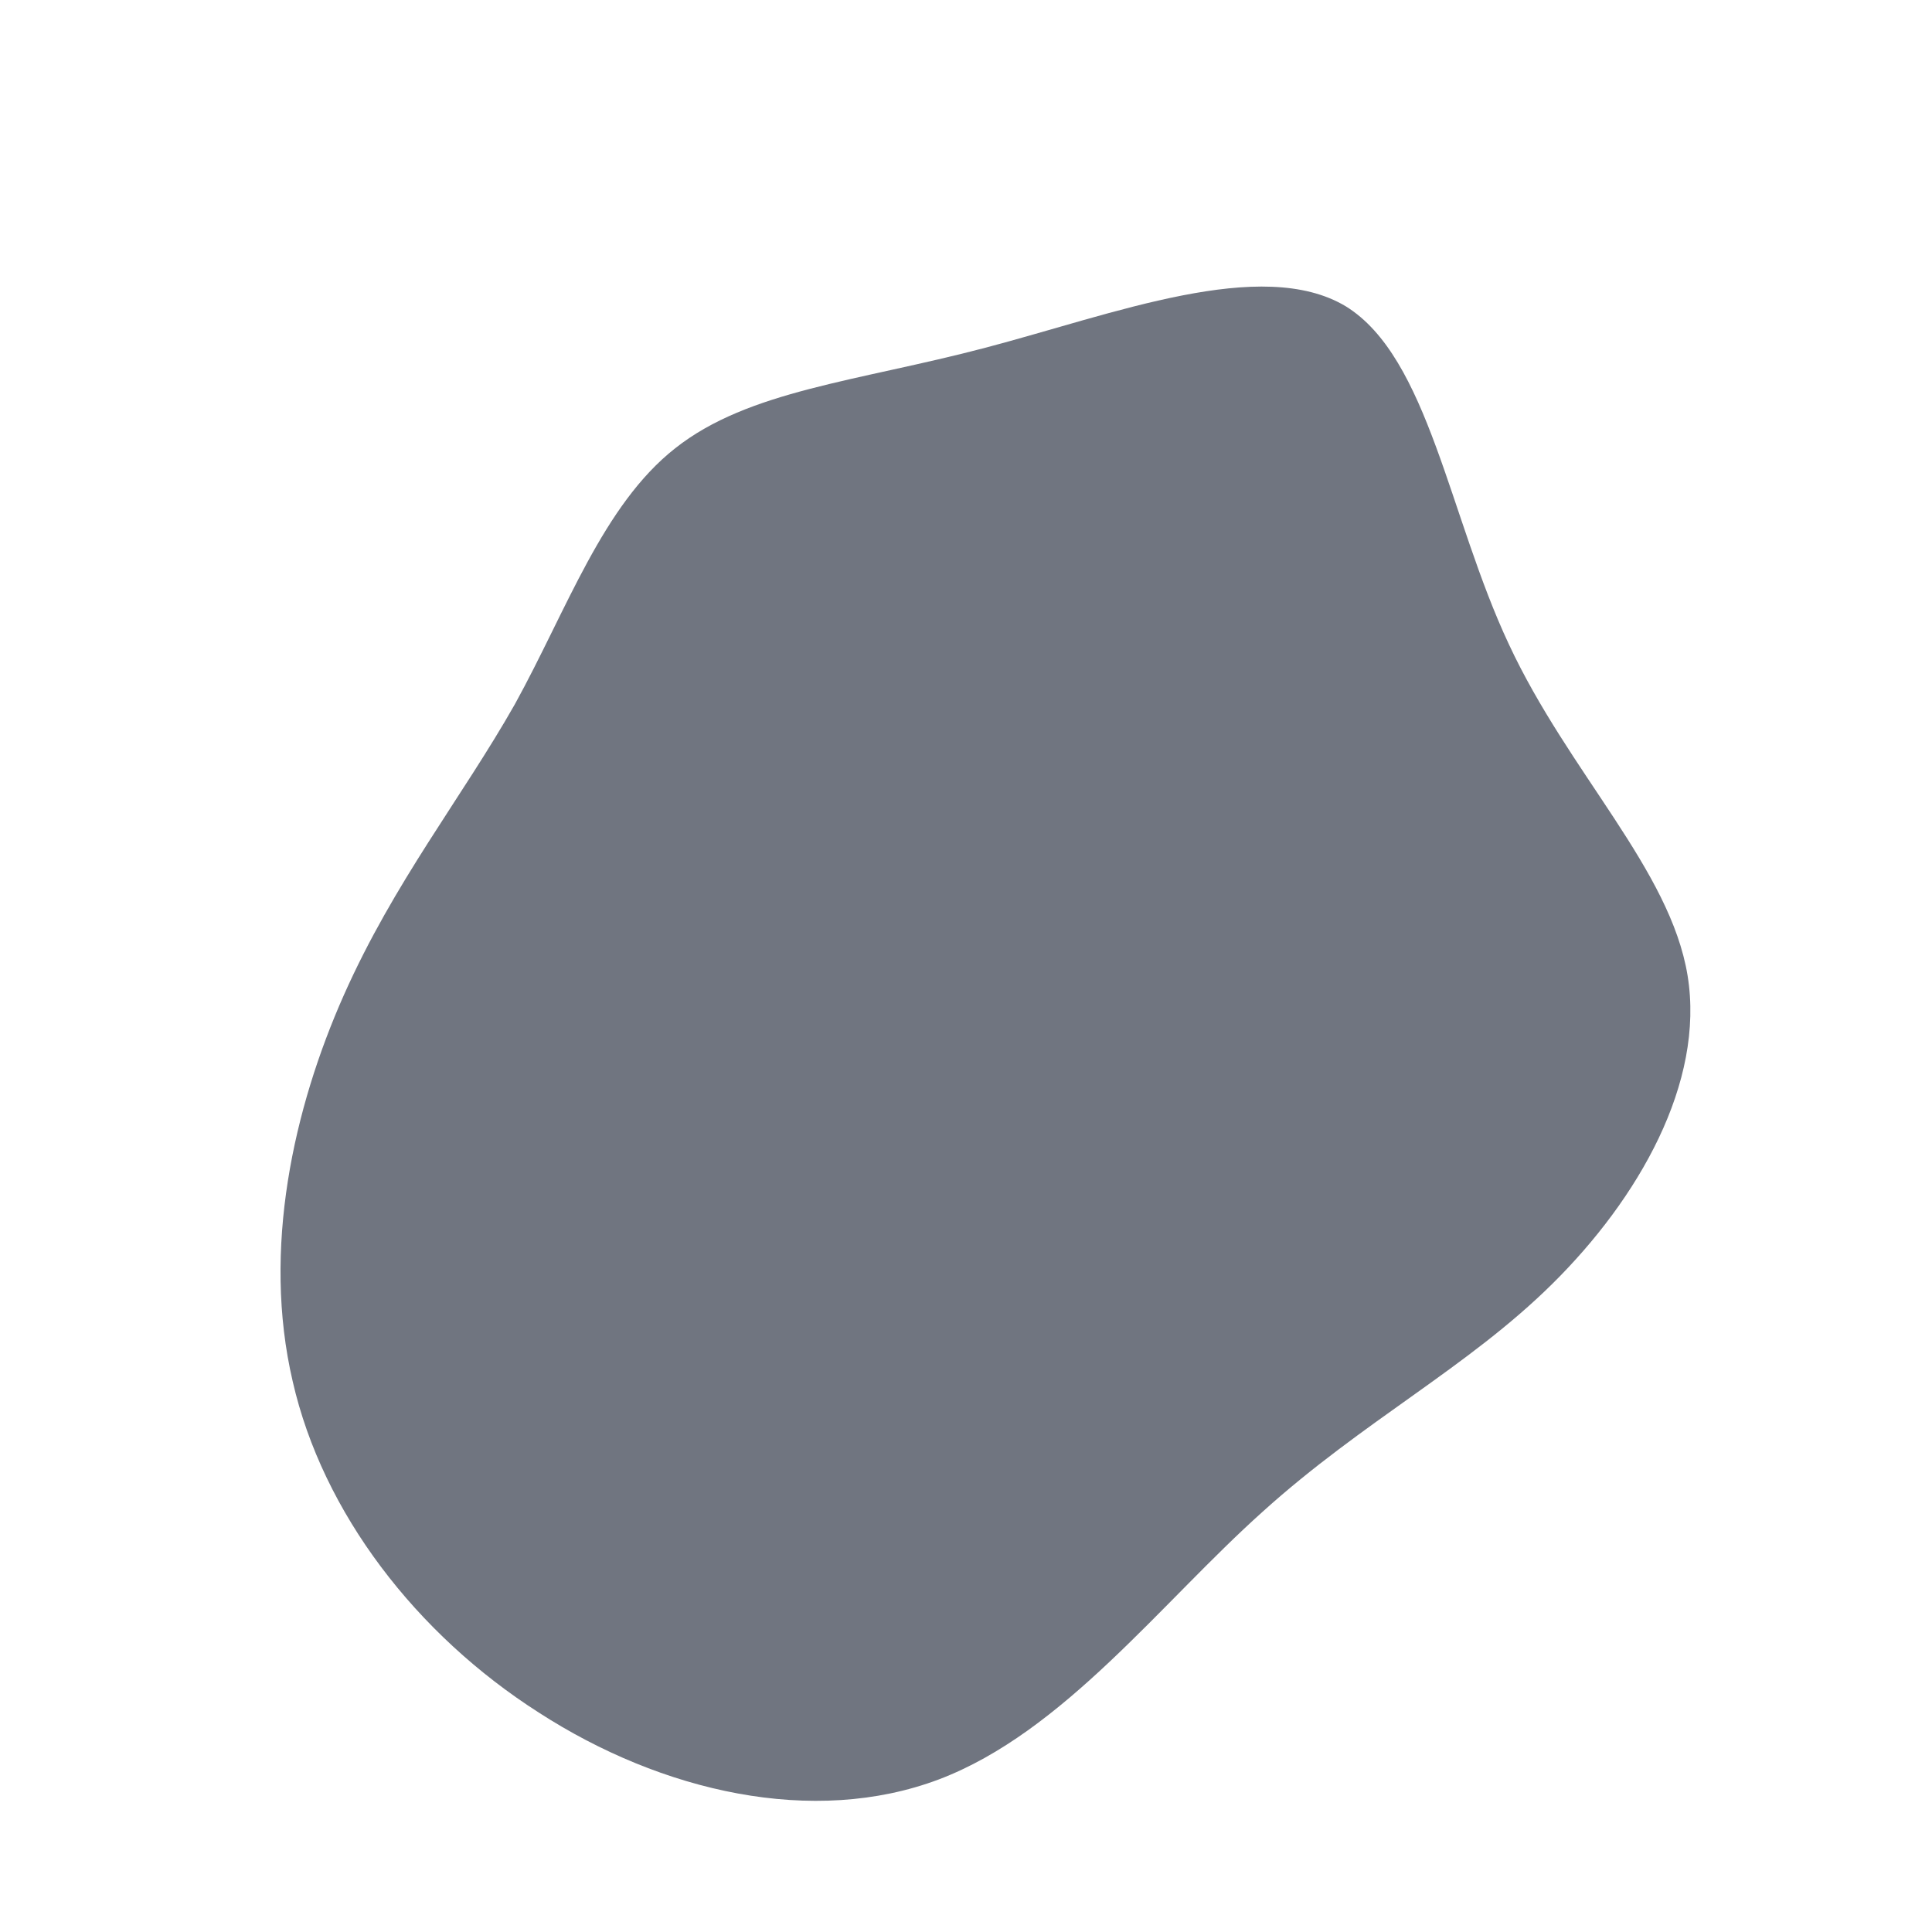
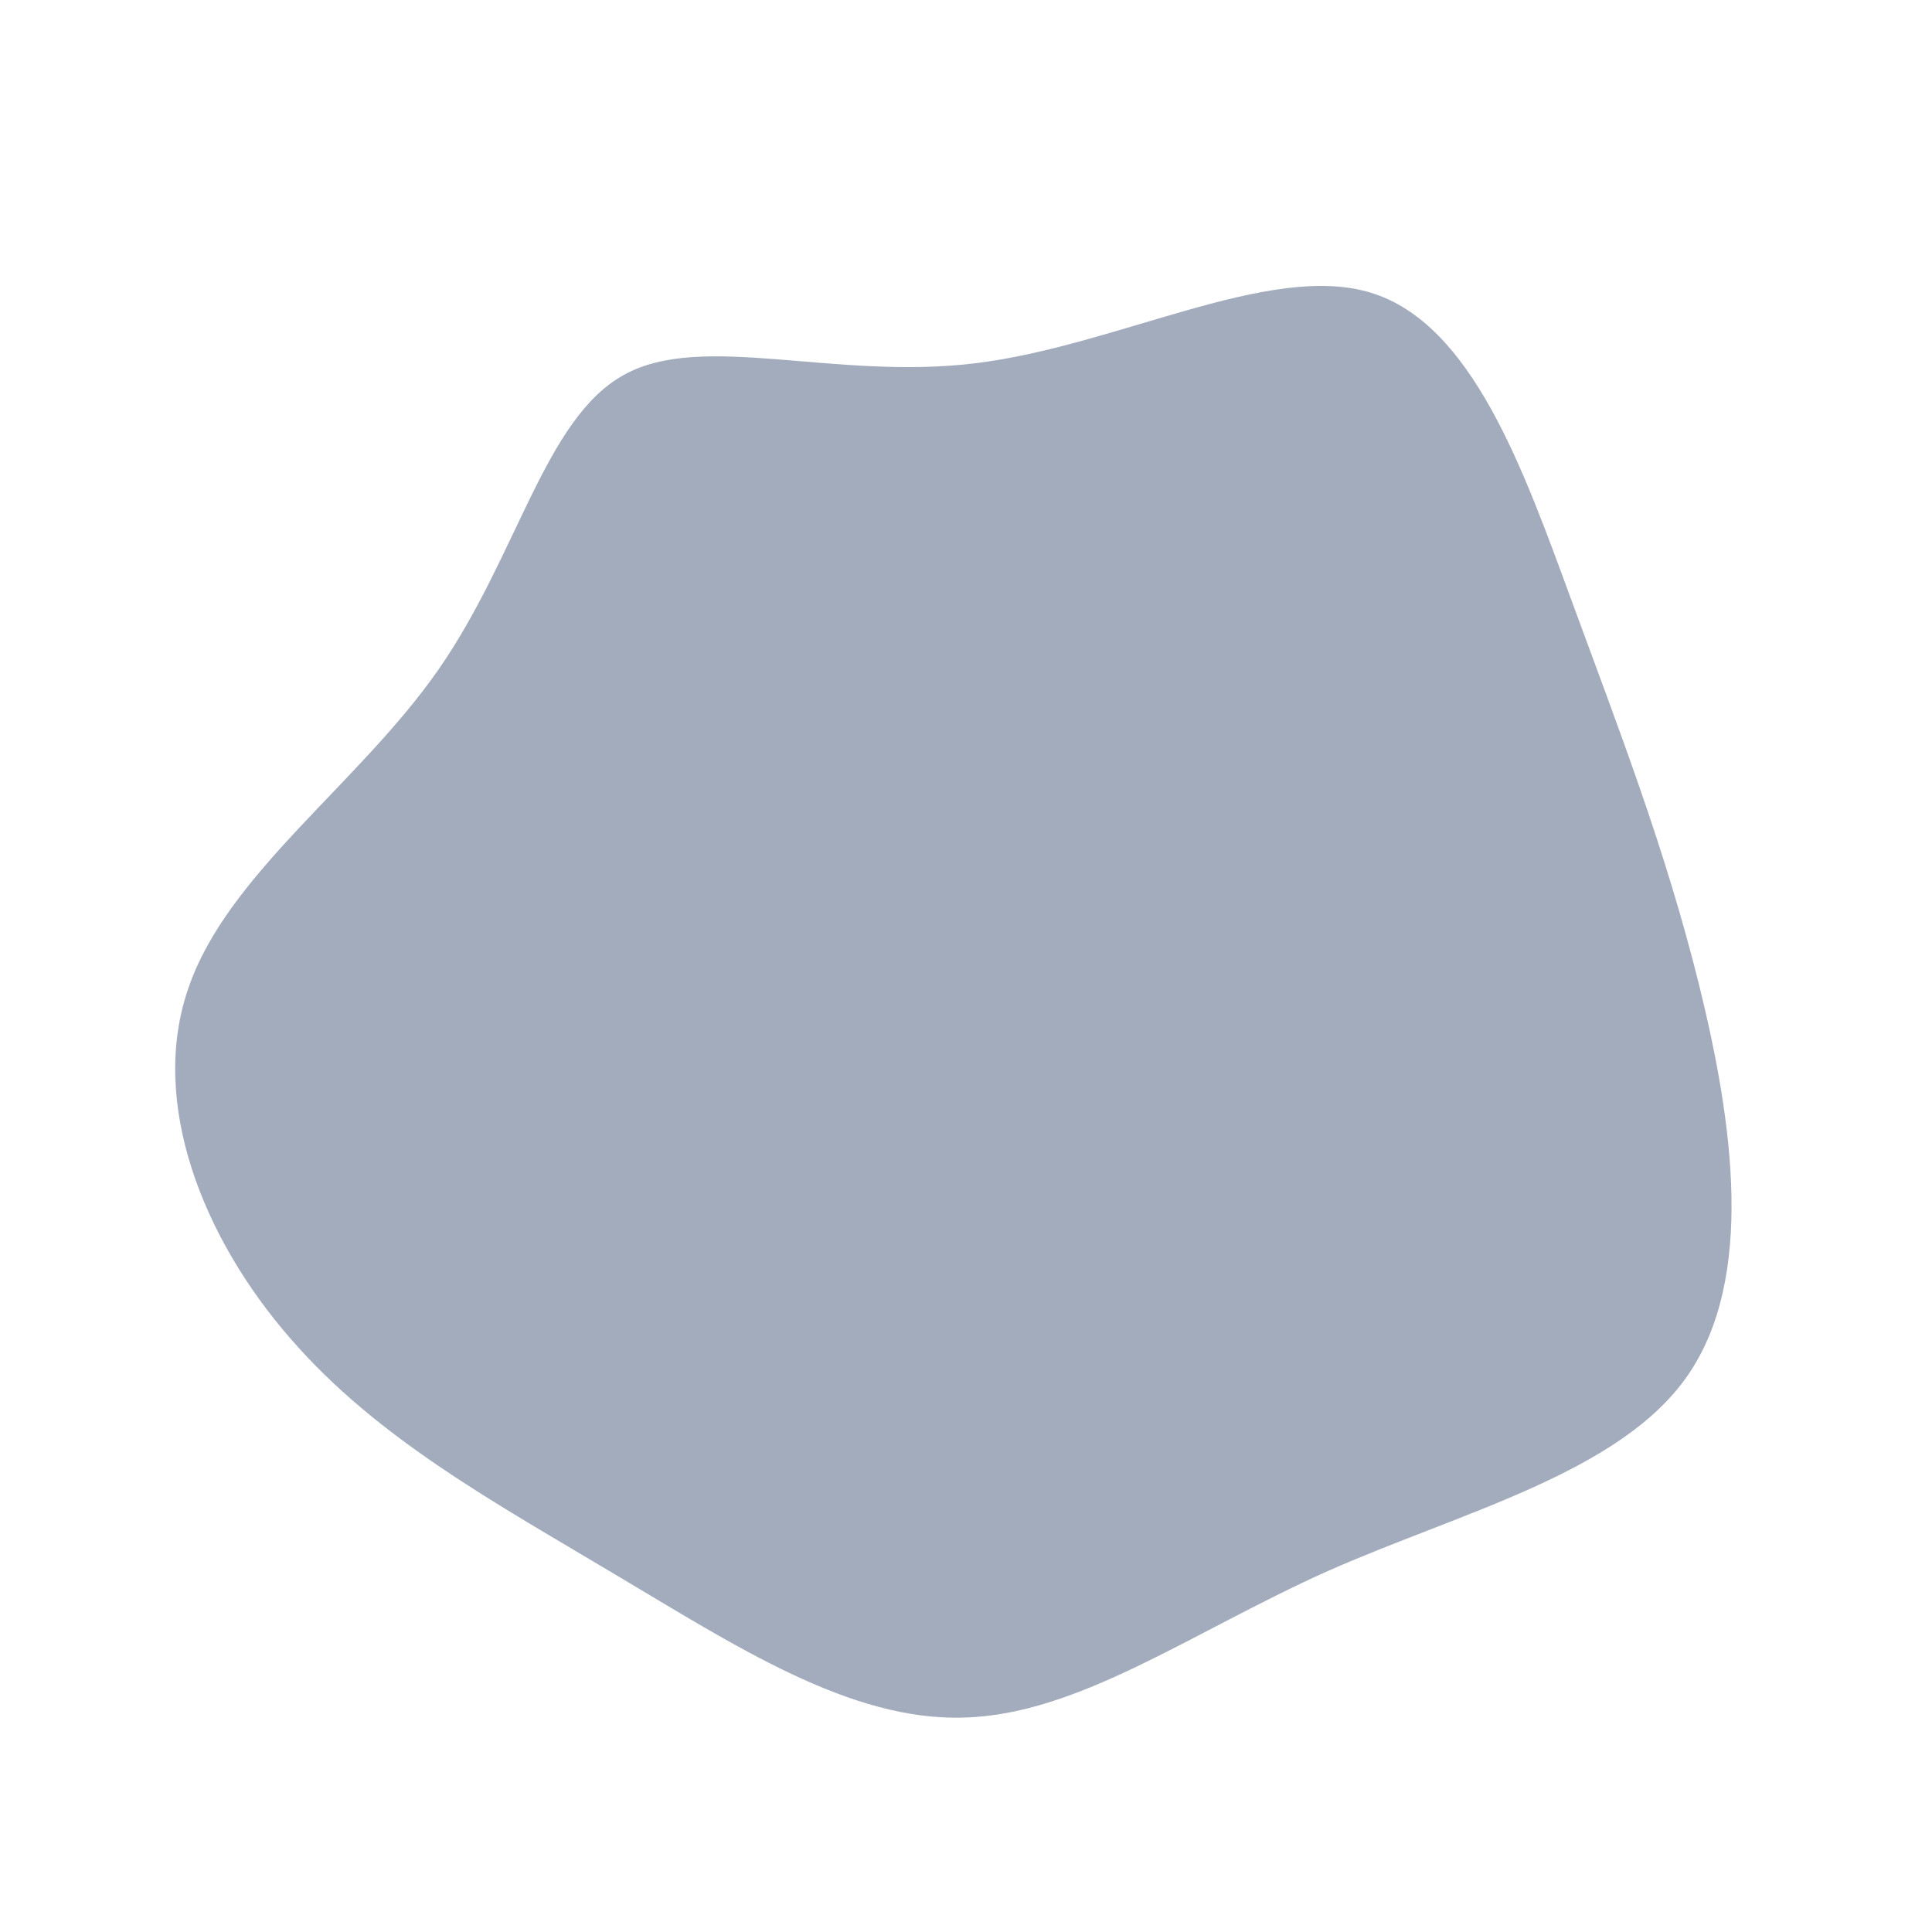
<svg xmlns="http://www.w3.org/2000/svg" viewBox="0 0 200 200">
-   <path fill="#707580" d="M39.3,-68.3C47.9,-63,50,-46.5,56.2,-33.3C62.4,-20,72.9,-10,74.7,1C76.5,12.1,69.6,24.1,60.7,32.9C51.9,41.6,41.1,47.1,30.7,56.5C20.2,65.9,10.1,79.3,-2.8,84.2C-15.8,89.1,-31.5,85.5,-44.2,77.3C-56.9,69.2,-66.6,56.6,-69.7,43C-72.9,29.3,-69.6,14.7,-64.4,3C-59.2,-8.7,-52.2,-17.4,-46.7,-27.1C-41.3,-36.9,-37.6,-47.7,-30.1,-53.6C-22.5,-59.6,-11.3,-60.5,2,-64C15.3,-67.5,30.6,-73.5,39.3,-68.3Z" transform="translate(100 100)" />
+   <path fill="#A3ACBD" d="M41.9,-69.7C52.4,-66.5,57.7,-51.4,62.7,-37.8C67.7,-24.2,72.4,-12.1,75.9,2C79.4,16.2,81.7,32.3,74.7,42.4C67.7,52.5,51.3,56.5,37.3,62.7C23.3,69,11.6,77.5,-0.2,77.8C-12,78.2,-24,70.3,-36.3,63C-48.5,55.7,-60.9,49,-69.9,38.6C-79,28.2,-84.6,14.1,-80.5,2.3C-76.5,-9.5,-62.8,-18.9,-54.6,-30.7C-46.4,-42.5,-43.6,-56.7,-35.4,-61.2C-27.3,-65.7,-13.6,-60.6,1,-62.4C15.7,-64.2,31.4,-72.9,41.9,-69.7Z" transform="translate(100 100)" />
</svg>
